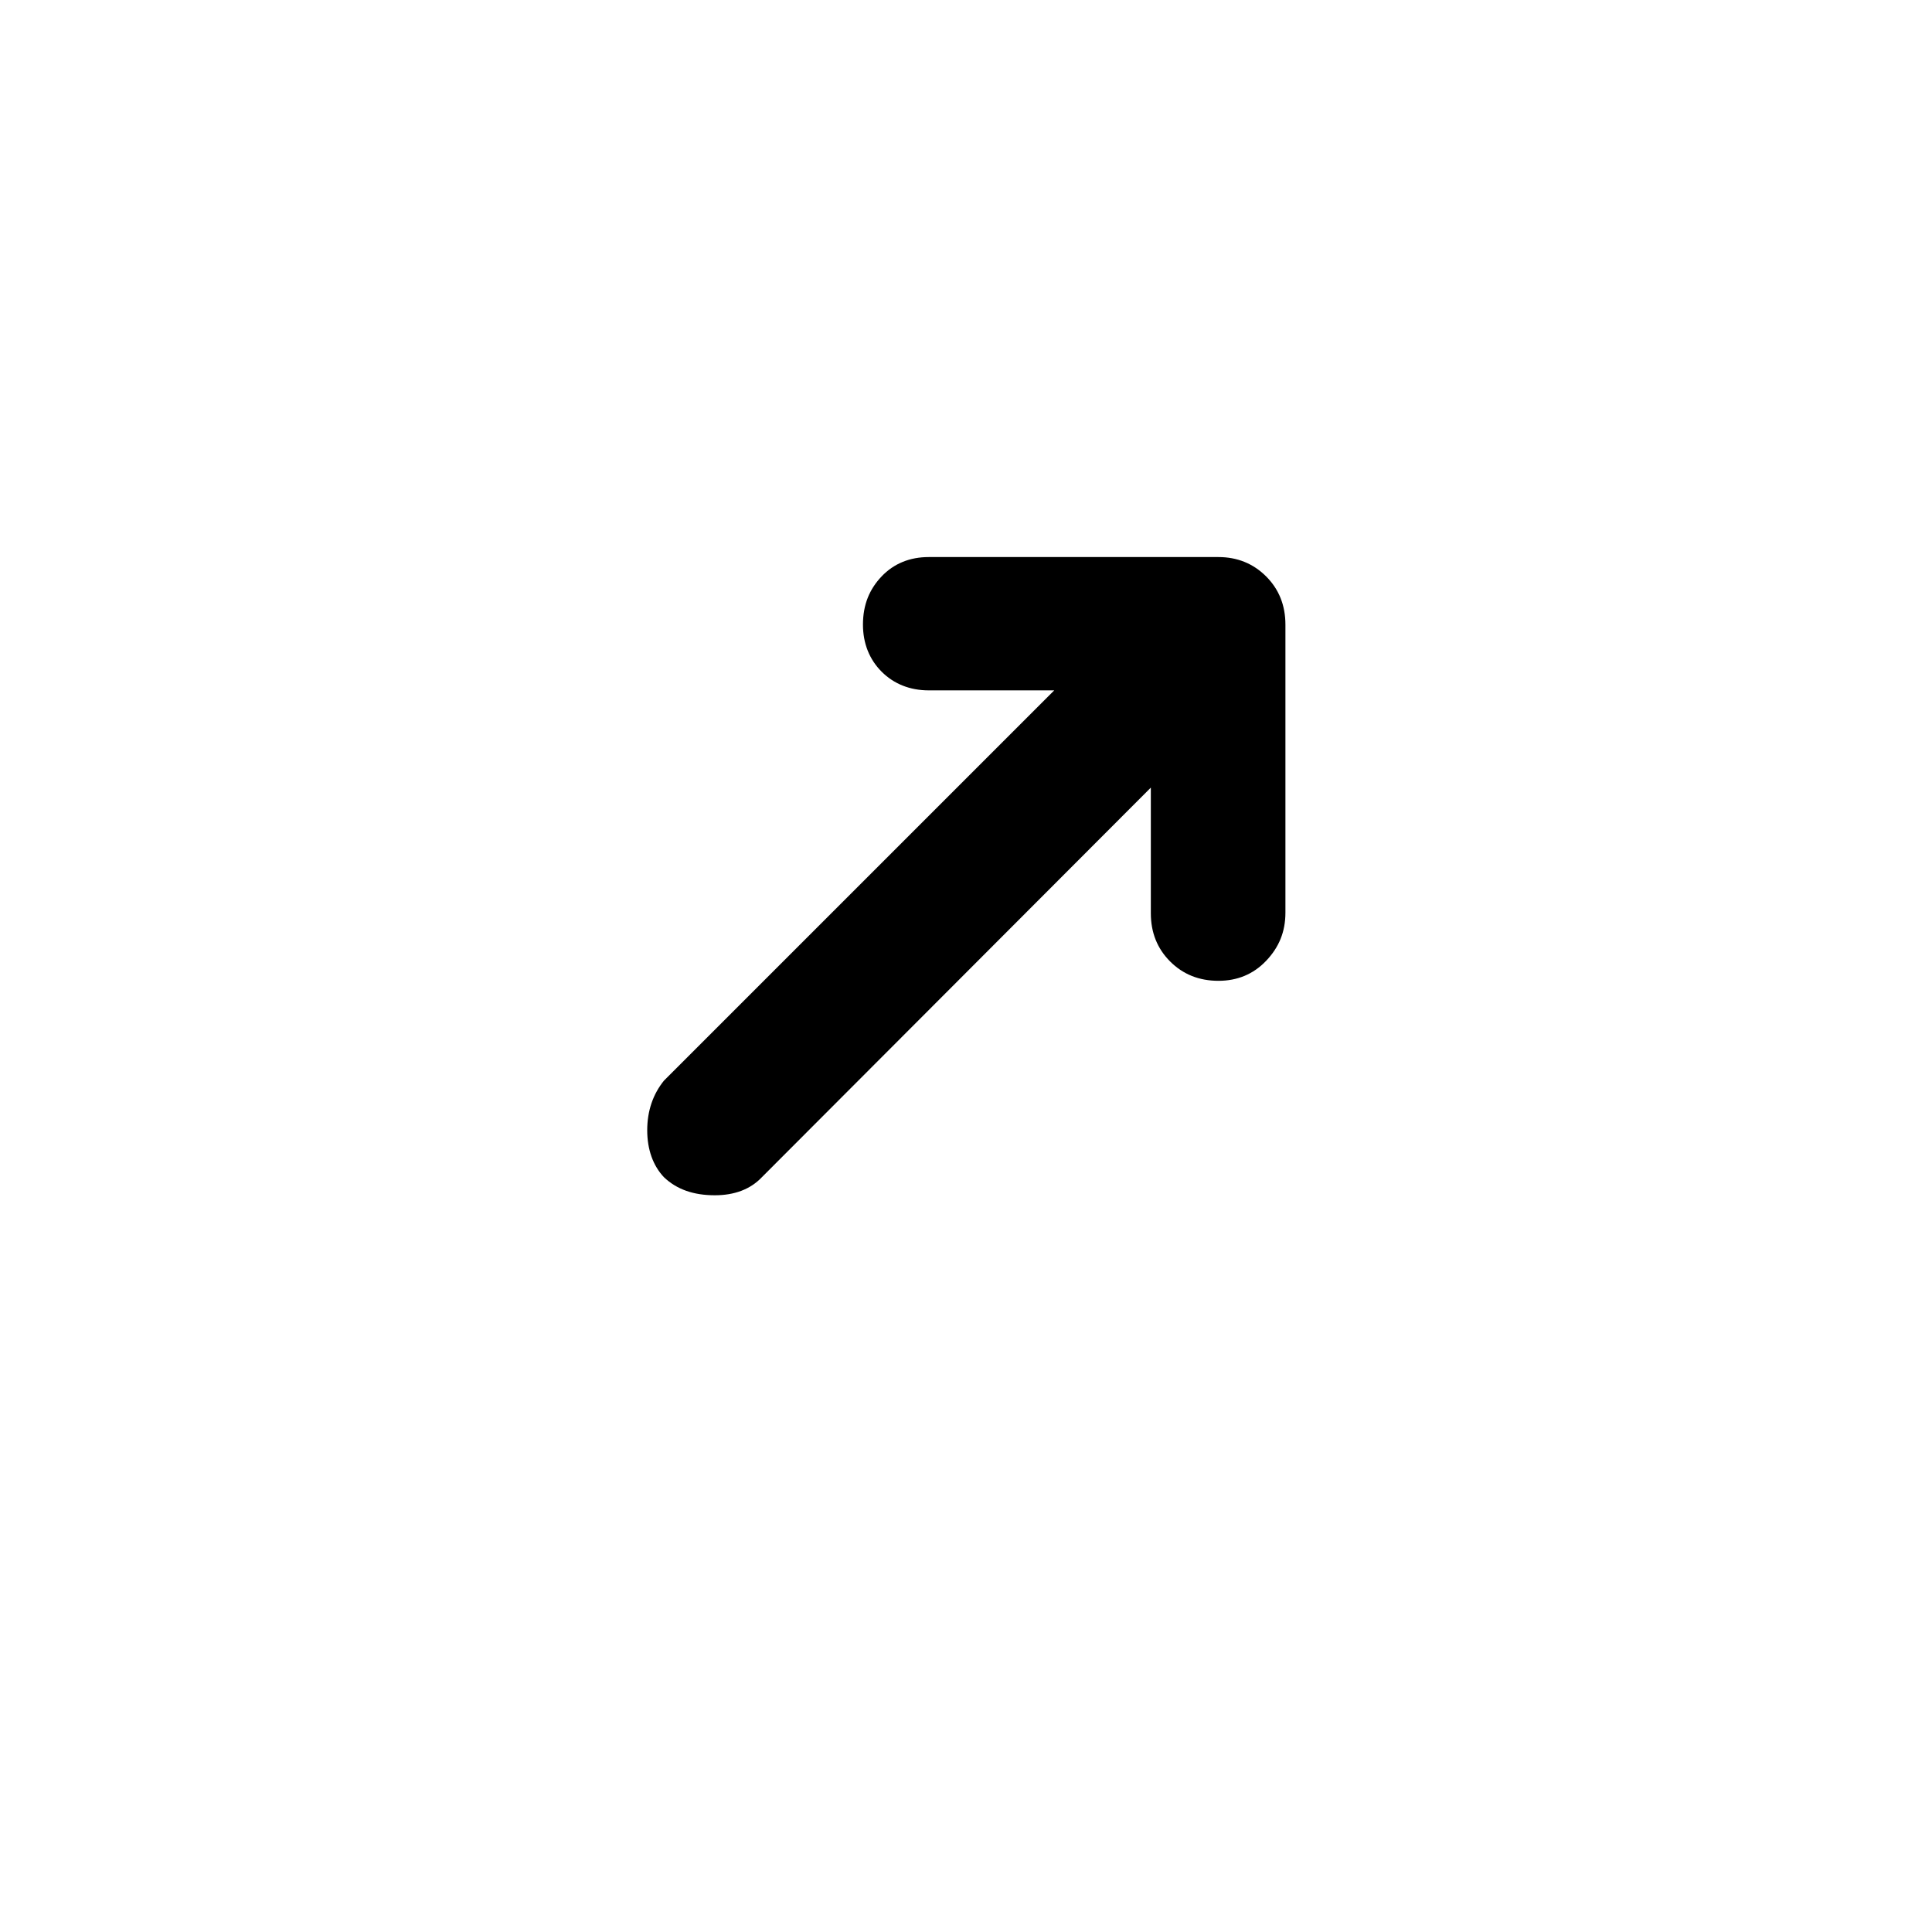
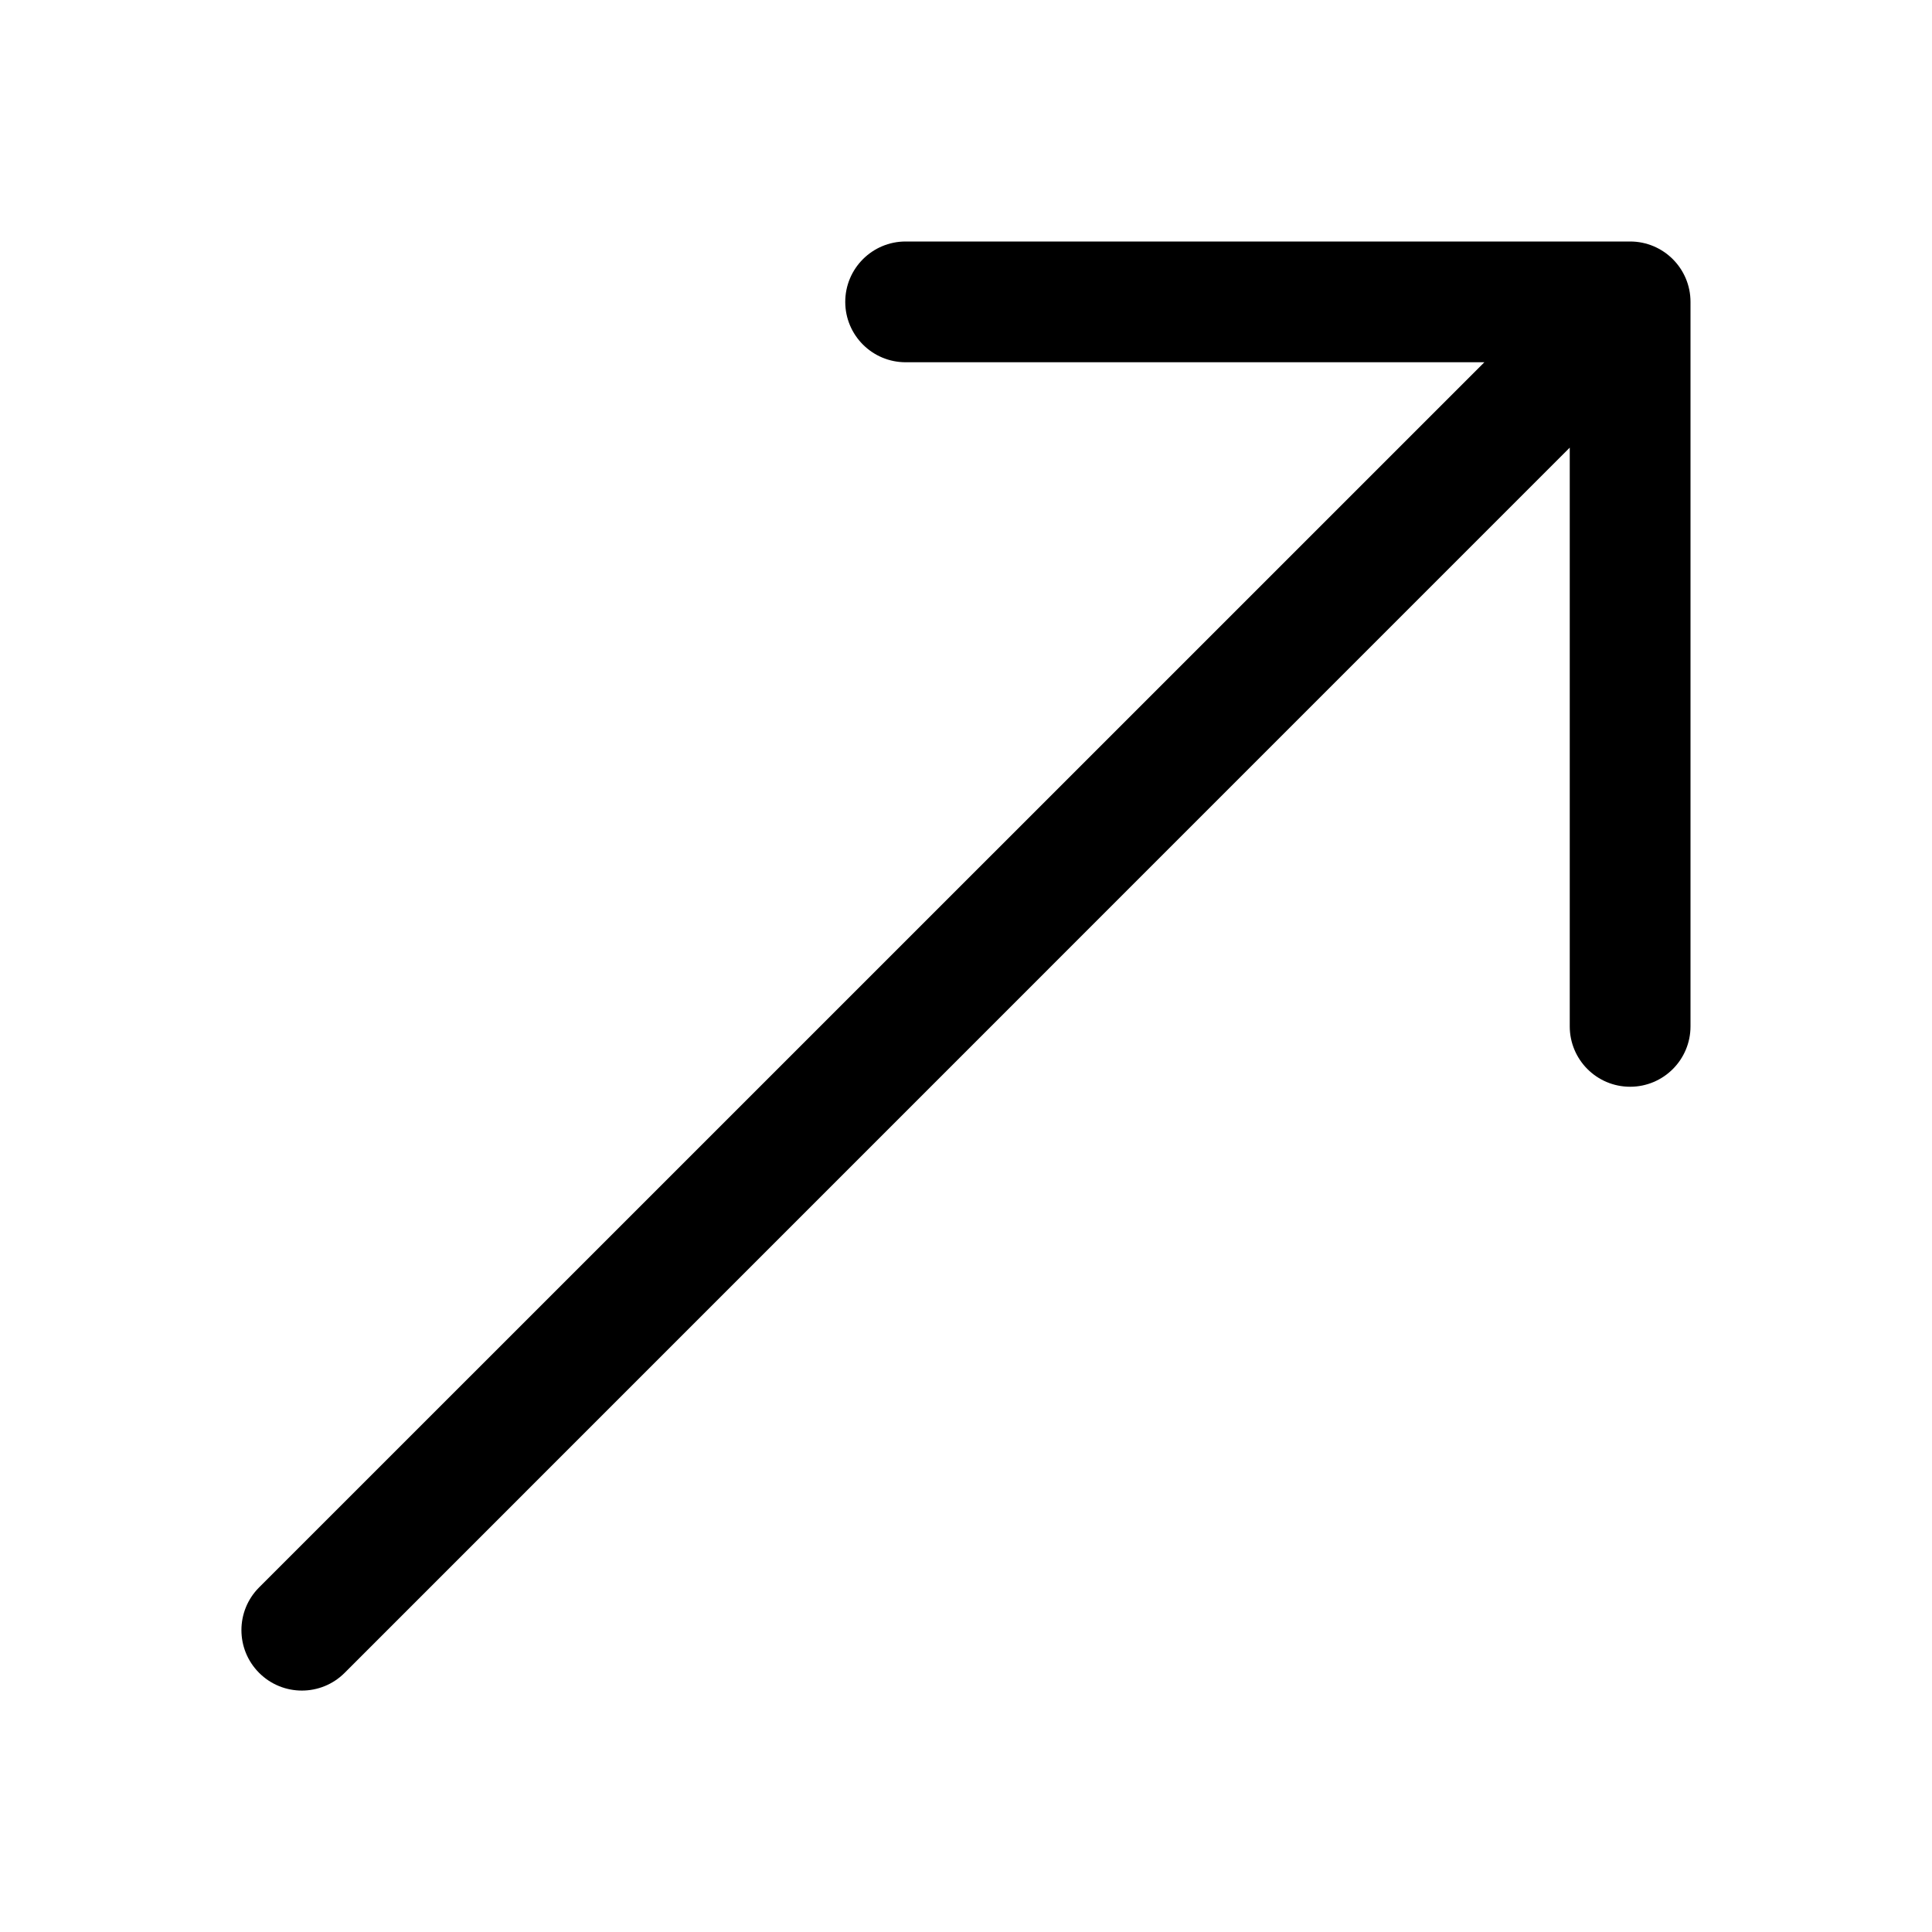
- <svg xmlns="http://www.w3.org/2000/svg" version="1.1" id="Layer_1" x="0px" y="0px" viewBox="0 0 30 30" style="enable-background:new 0 0 30 30;" xml:space="preserve">
-   <path d="M10.05,17.55c0,0.3,0.09,0.55,0.26,0.73c0.2,0.19,0.46,0.28,0.79,0.28c0.3,0,0.55-0.09,0.73-0.28l6.04-6.05v1.95  c0,0.3,0.1,0.55,0.3,0.75c0.2,0.2,0.45,0.3,0.75,0.3c0.29,0,0.54-0.1,0.74-0.31s0.3-0.45,0.3-0.75V9.7c0-0.3-0.1-0.55-0.3-0.75  s-0.45-0.3-0.74-0.3h-4.5c-0.29,0-0.54,0.1-0.73,0.3S13.4,9.39,13.4,9.7c0,0.29,0.1,0.54,0.29,0.73s0.44,0.29,0.73,0.29h1.95  l-6.06,6.06C10.14,16.99,10.05,17.25,10.05,17.55z" />
+ <svg xmlns="http://www.w3.org/2000/svg" width="16" height="16" fill="currentColor" class="bi bi-arrow-up-right" viewBox="0 0 16 16">
+   <path fill-rule="evenodd" d="M14 2.5a.5.5 0 0 0-.5-.5h-6a.5.5 0 0 0 0 1h4.793L2.146 13.146a.5.5 0 0 0 .708.708L13 3.707V8.5a.5.5 0 0 0 1 0z" />
</svg>
